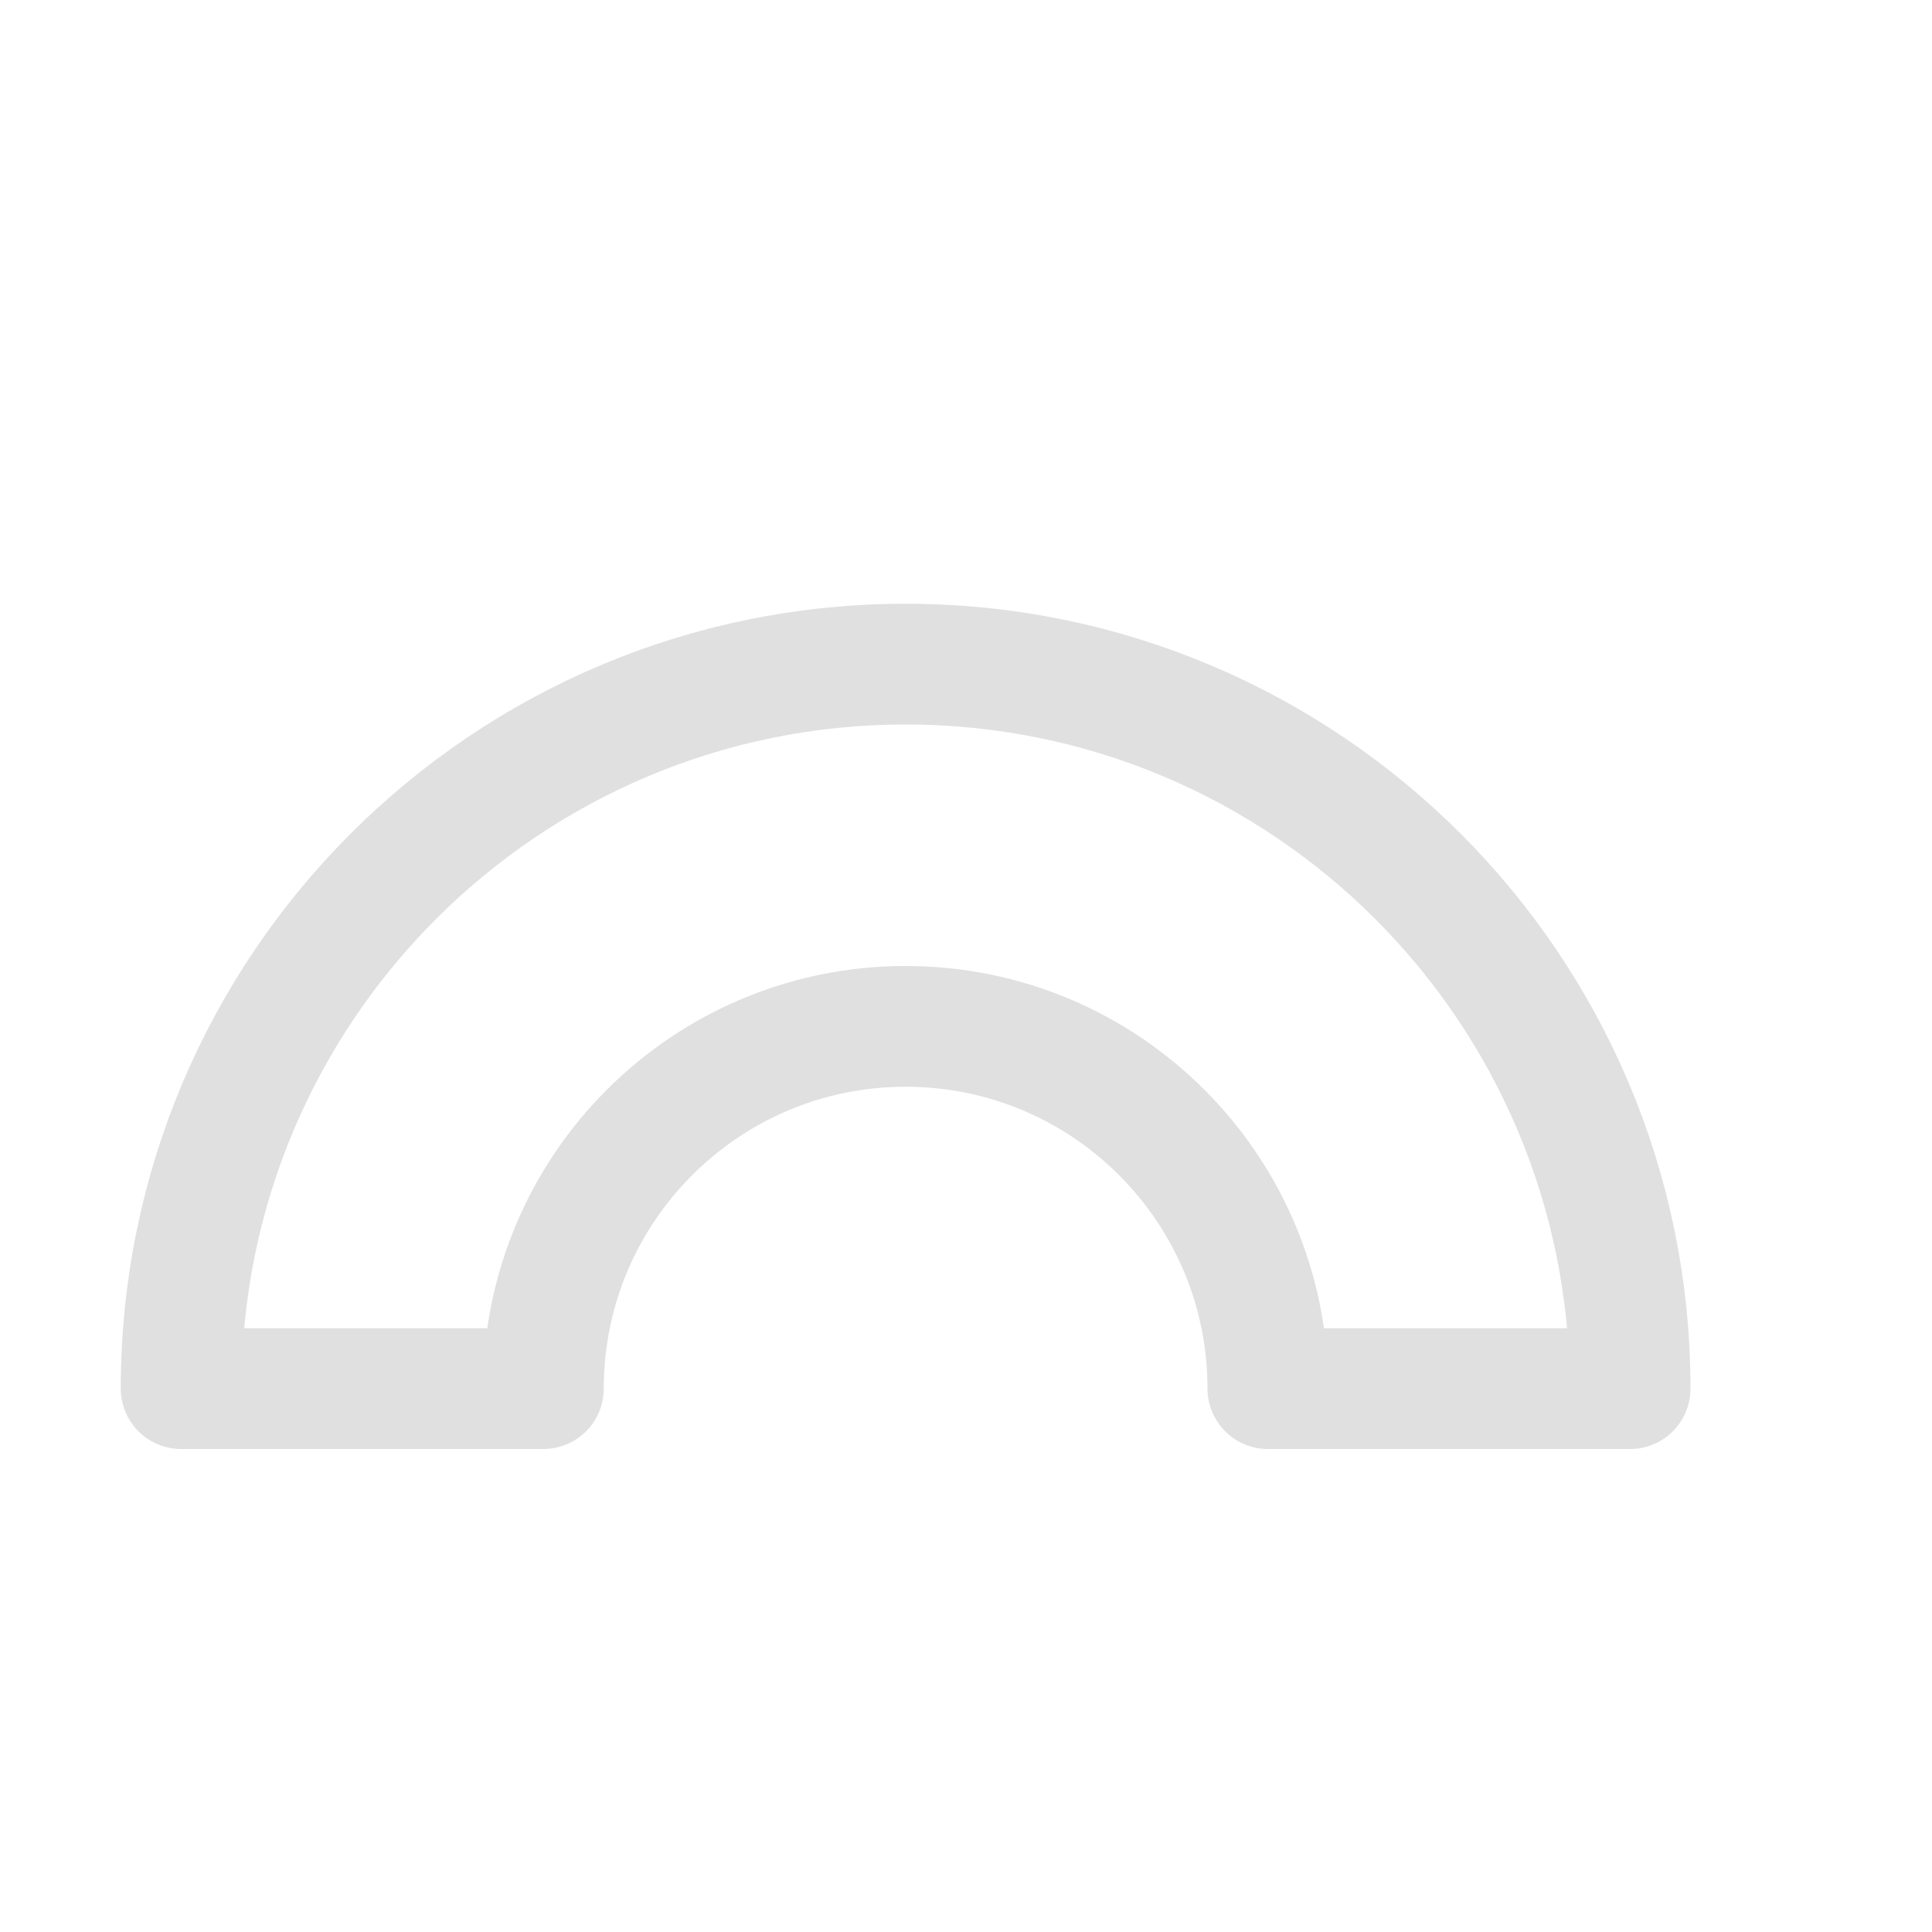
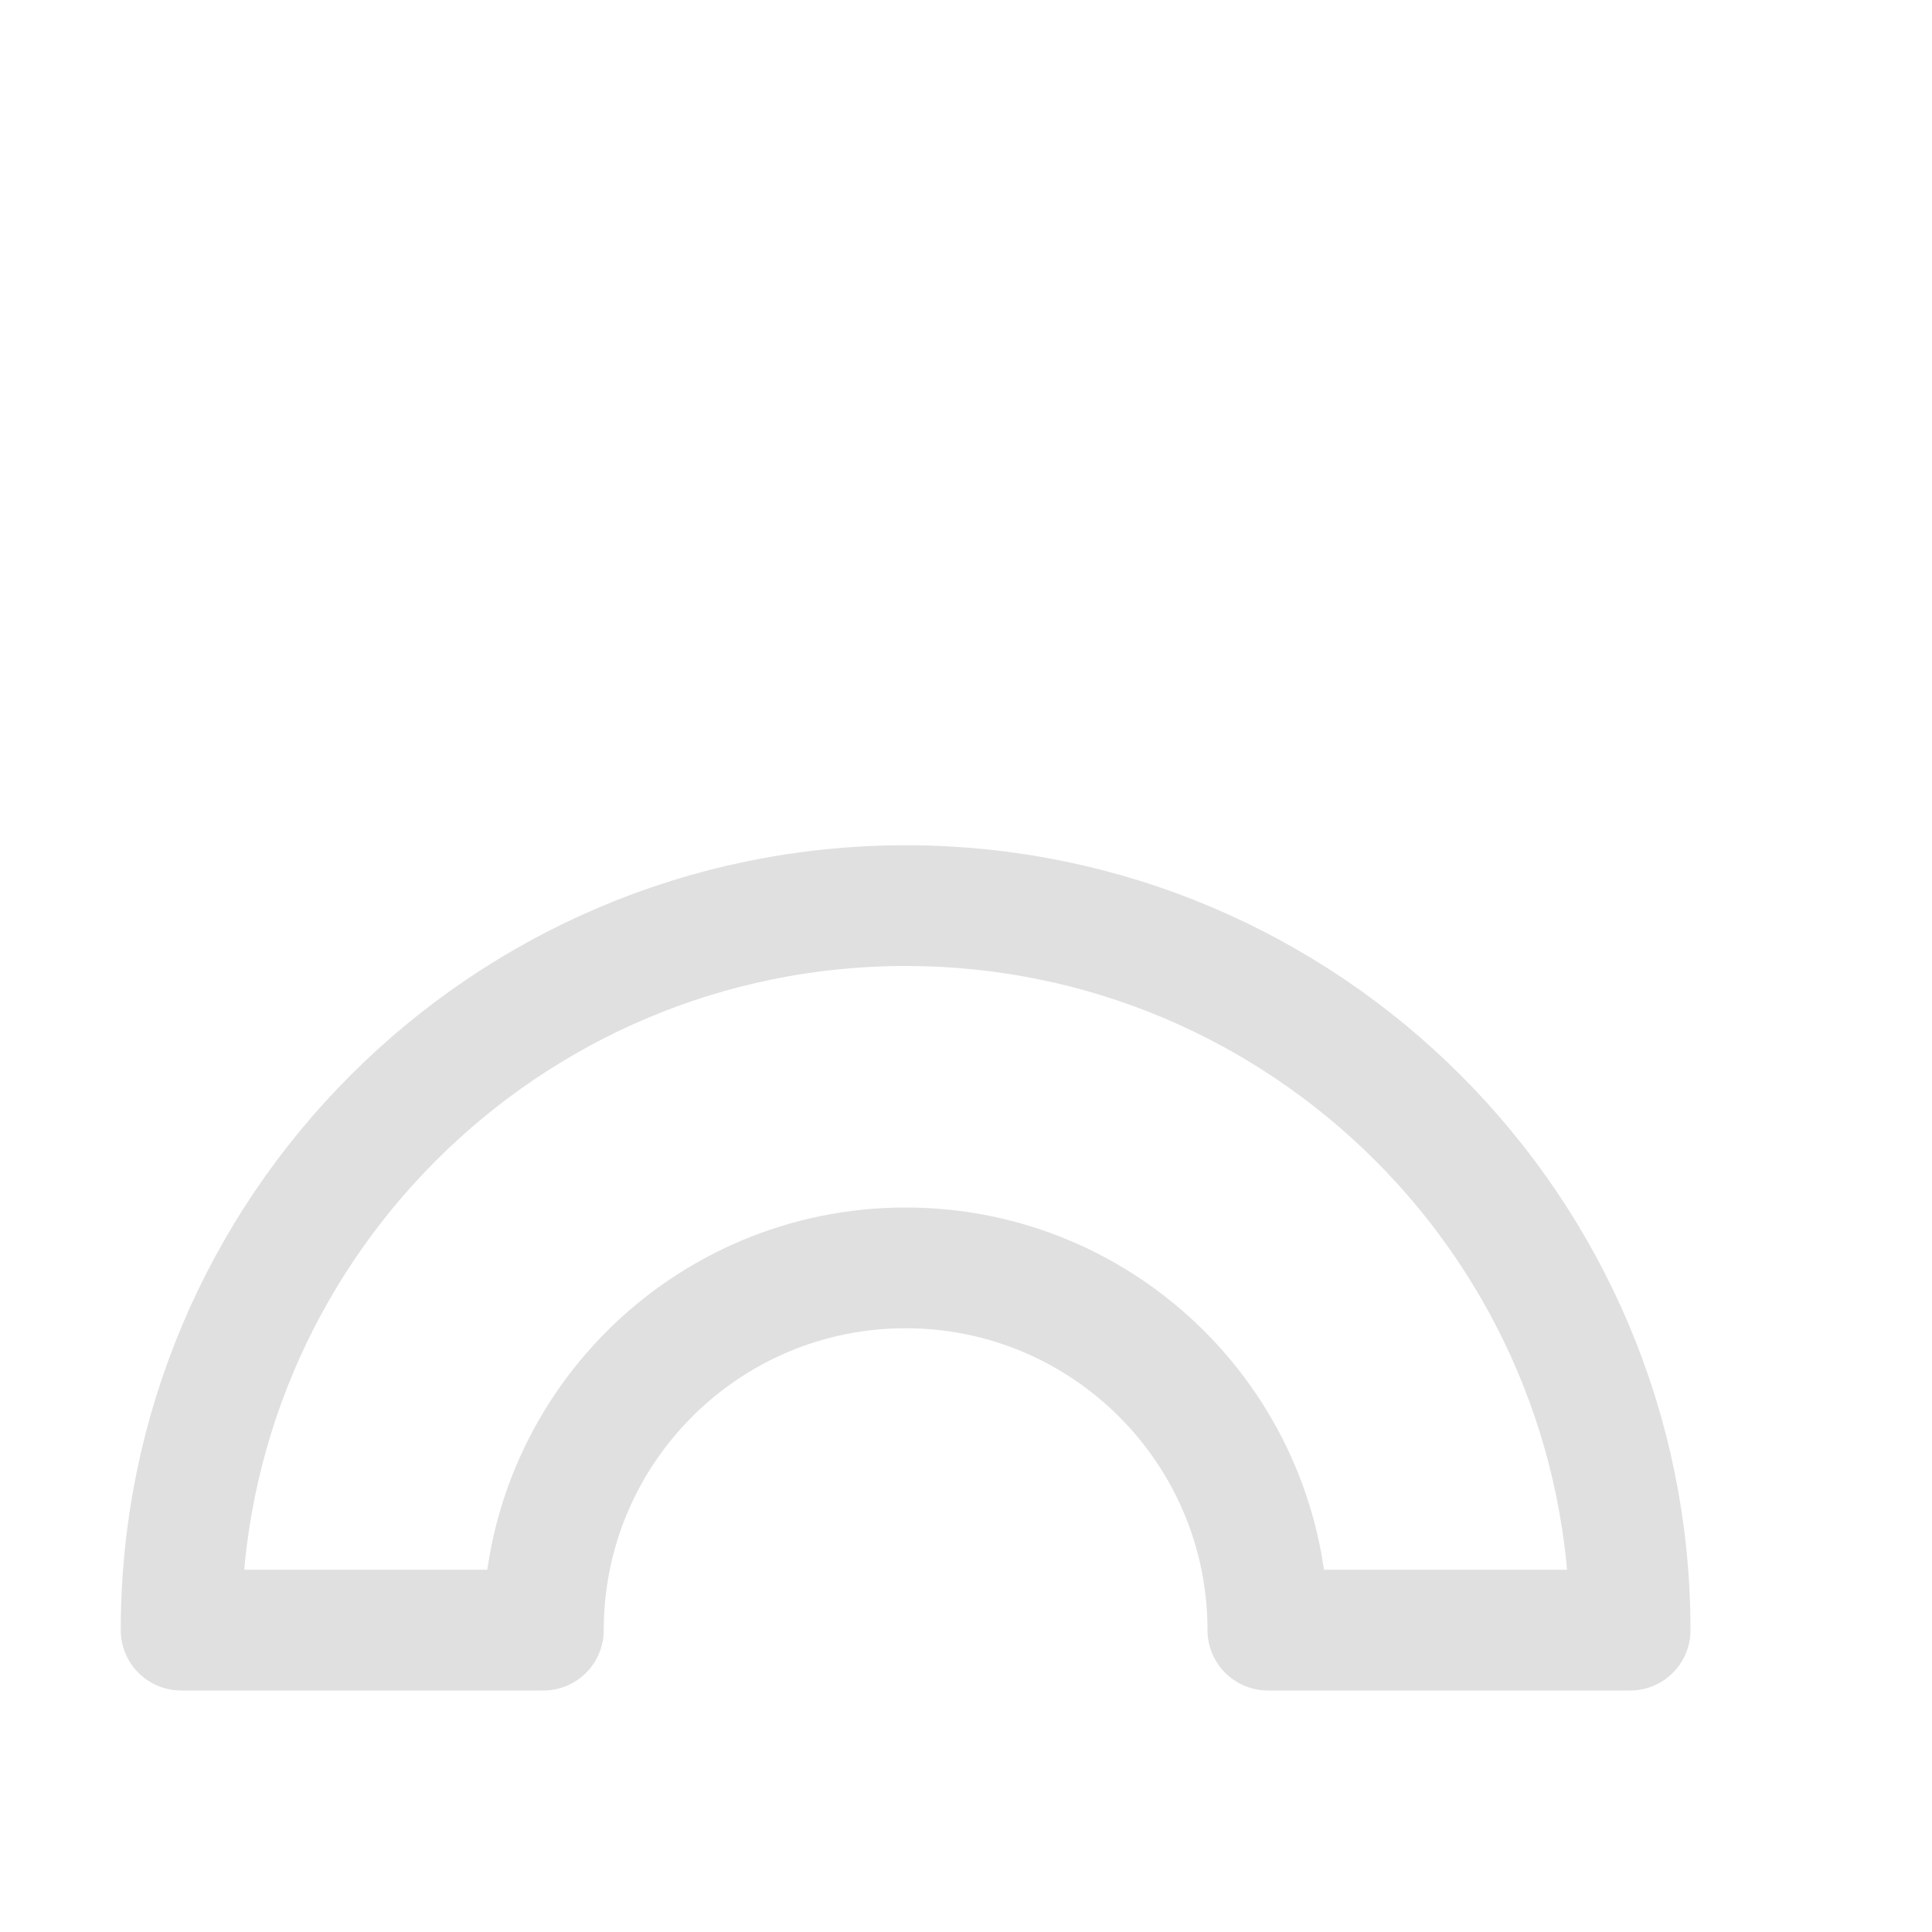
<svg xmlns="http://www.w3.org/2000/svg" width="16" height="16" viewBox="0 0 16 16">
-   <path fill="none" stroke="#e0e0e0" stroke-width="1" stroke-linecap="round" stroke-linejoin="round" d="M1.5 11.5A6 6 0 0 1 13.5 11.5L10.5 11.5A2.571 2.571 0 0 0 4.5 11.5Z" />
+   <path fill="none" stroke="#e0e0e0" stroke-width="1" stroke-linecap="round" stroke-linejoin="round" d="M1.5 13.5A6 6 0 0 1 13.5 13.5L10.5 13.5A3 3 0 0 0 4.5 13.5Z" />
</svg>
